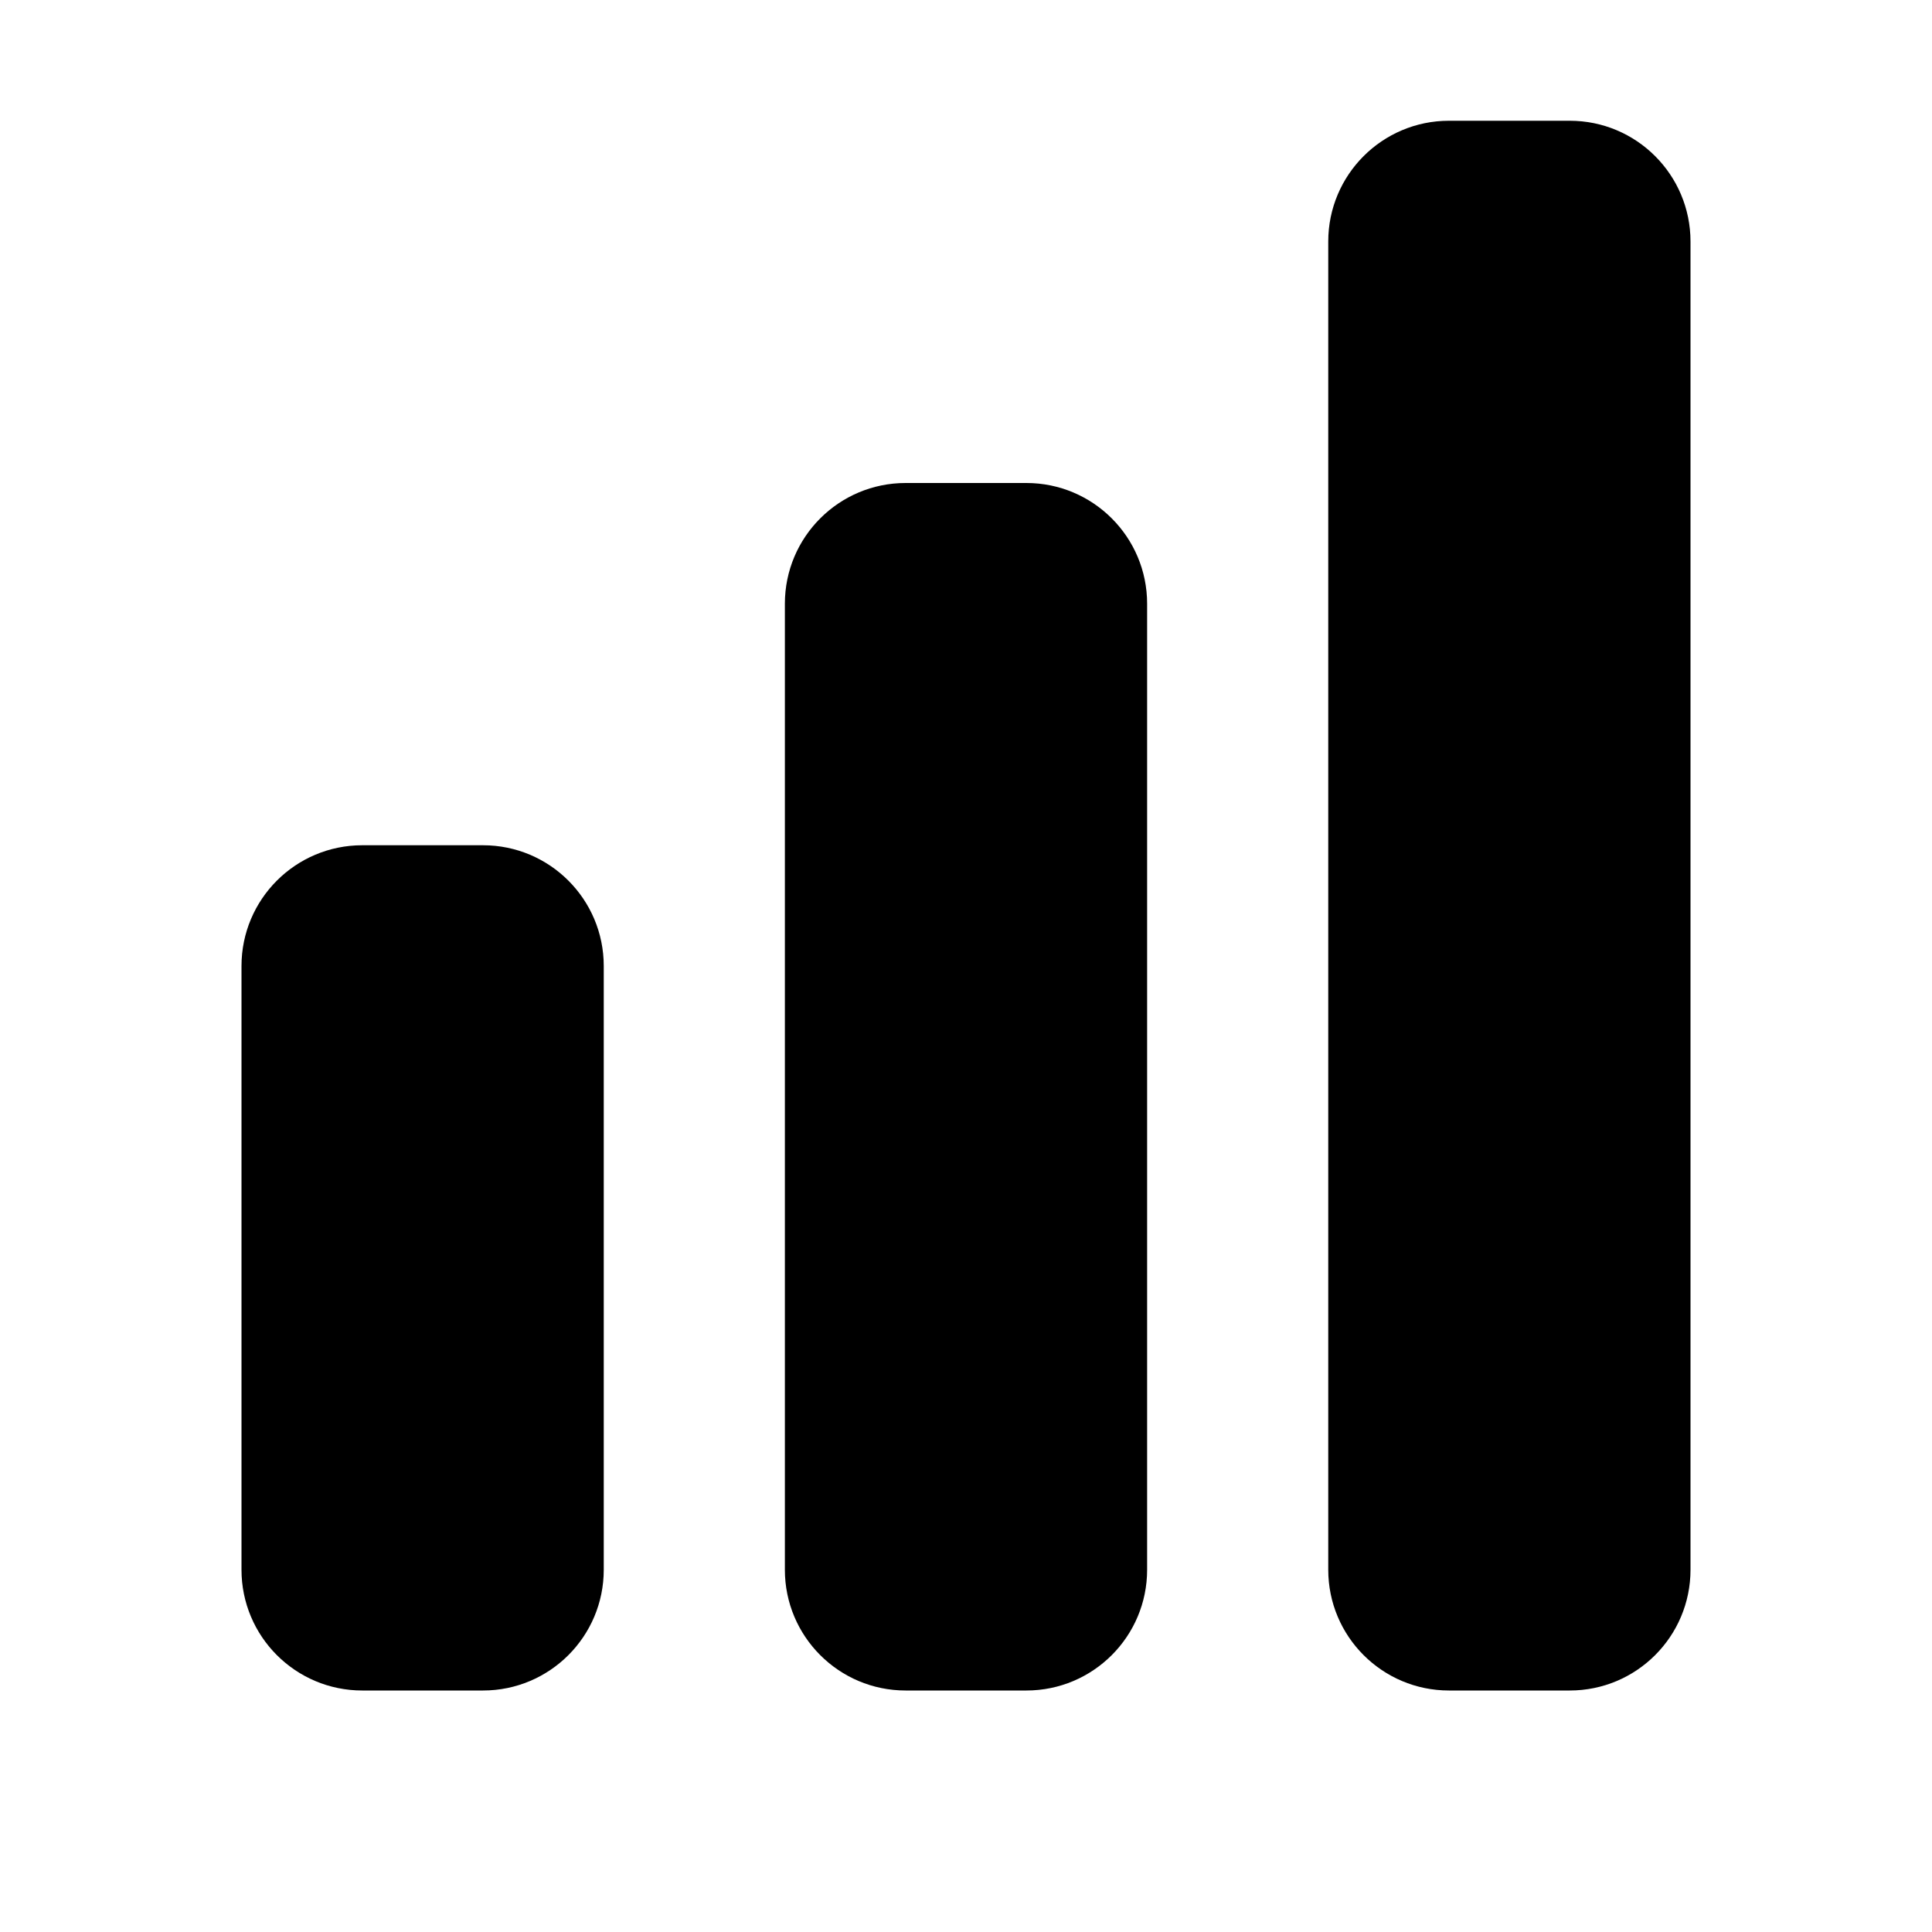
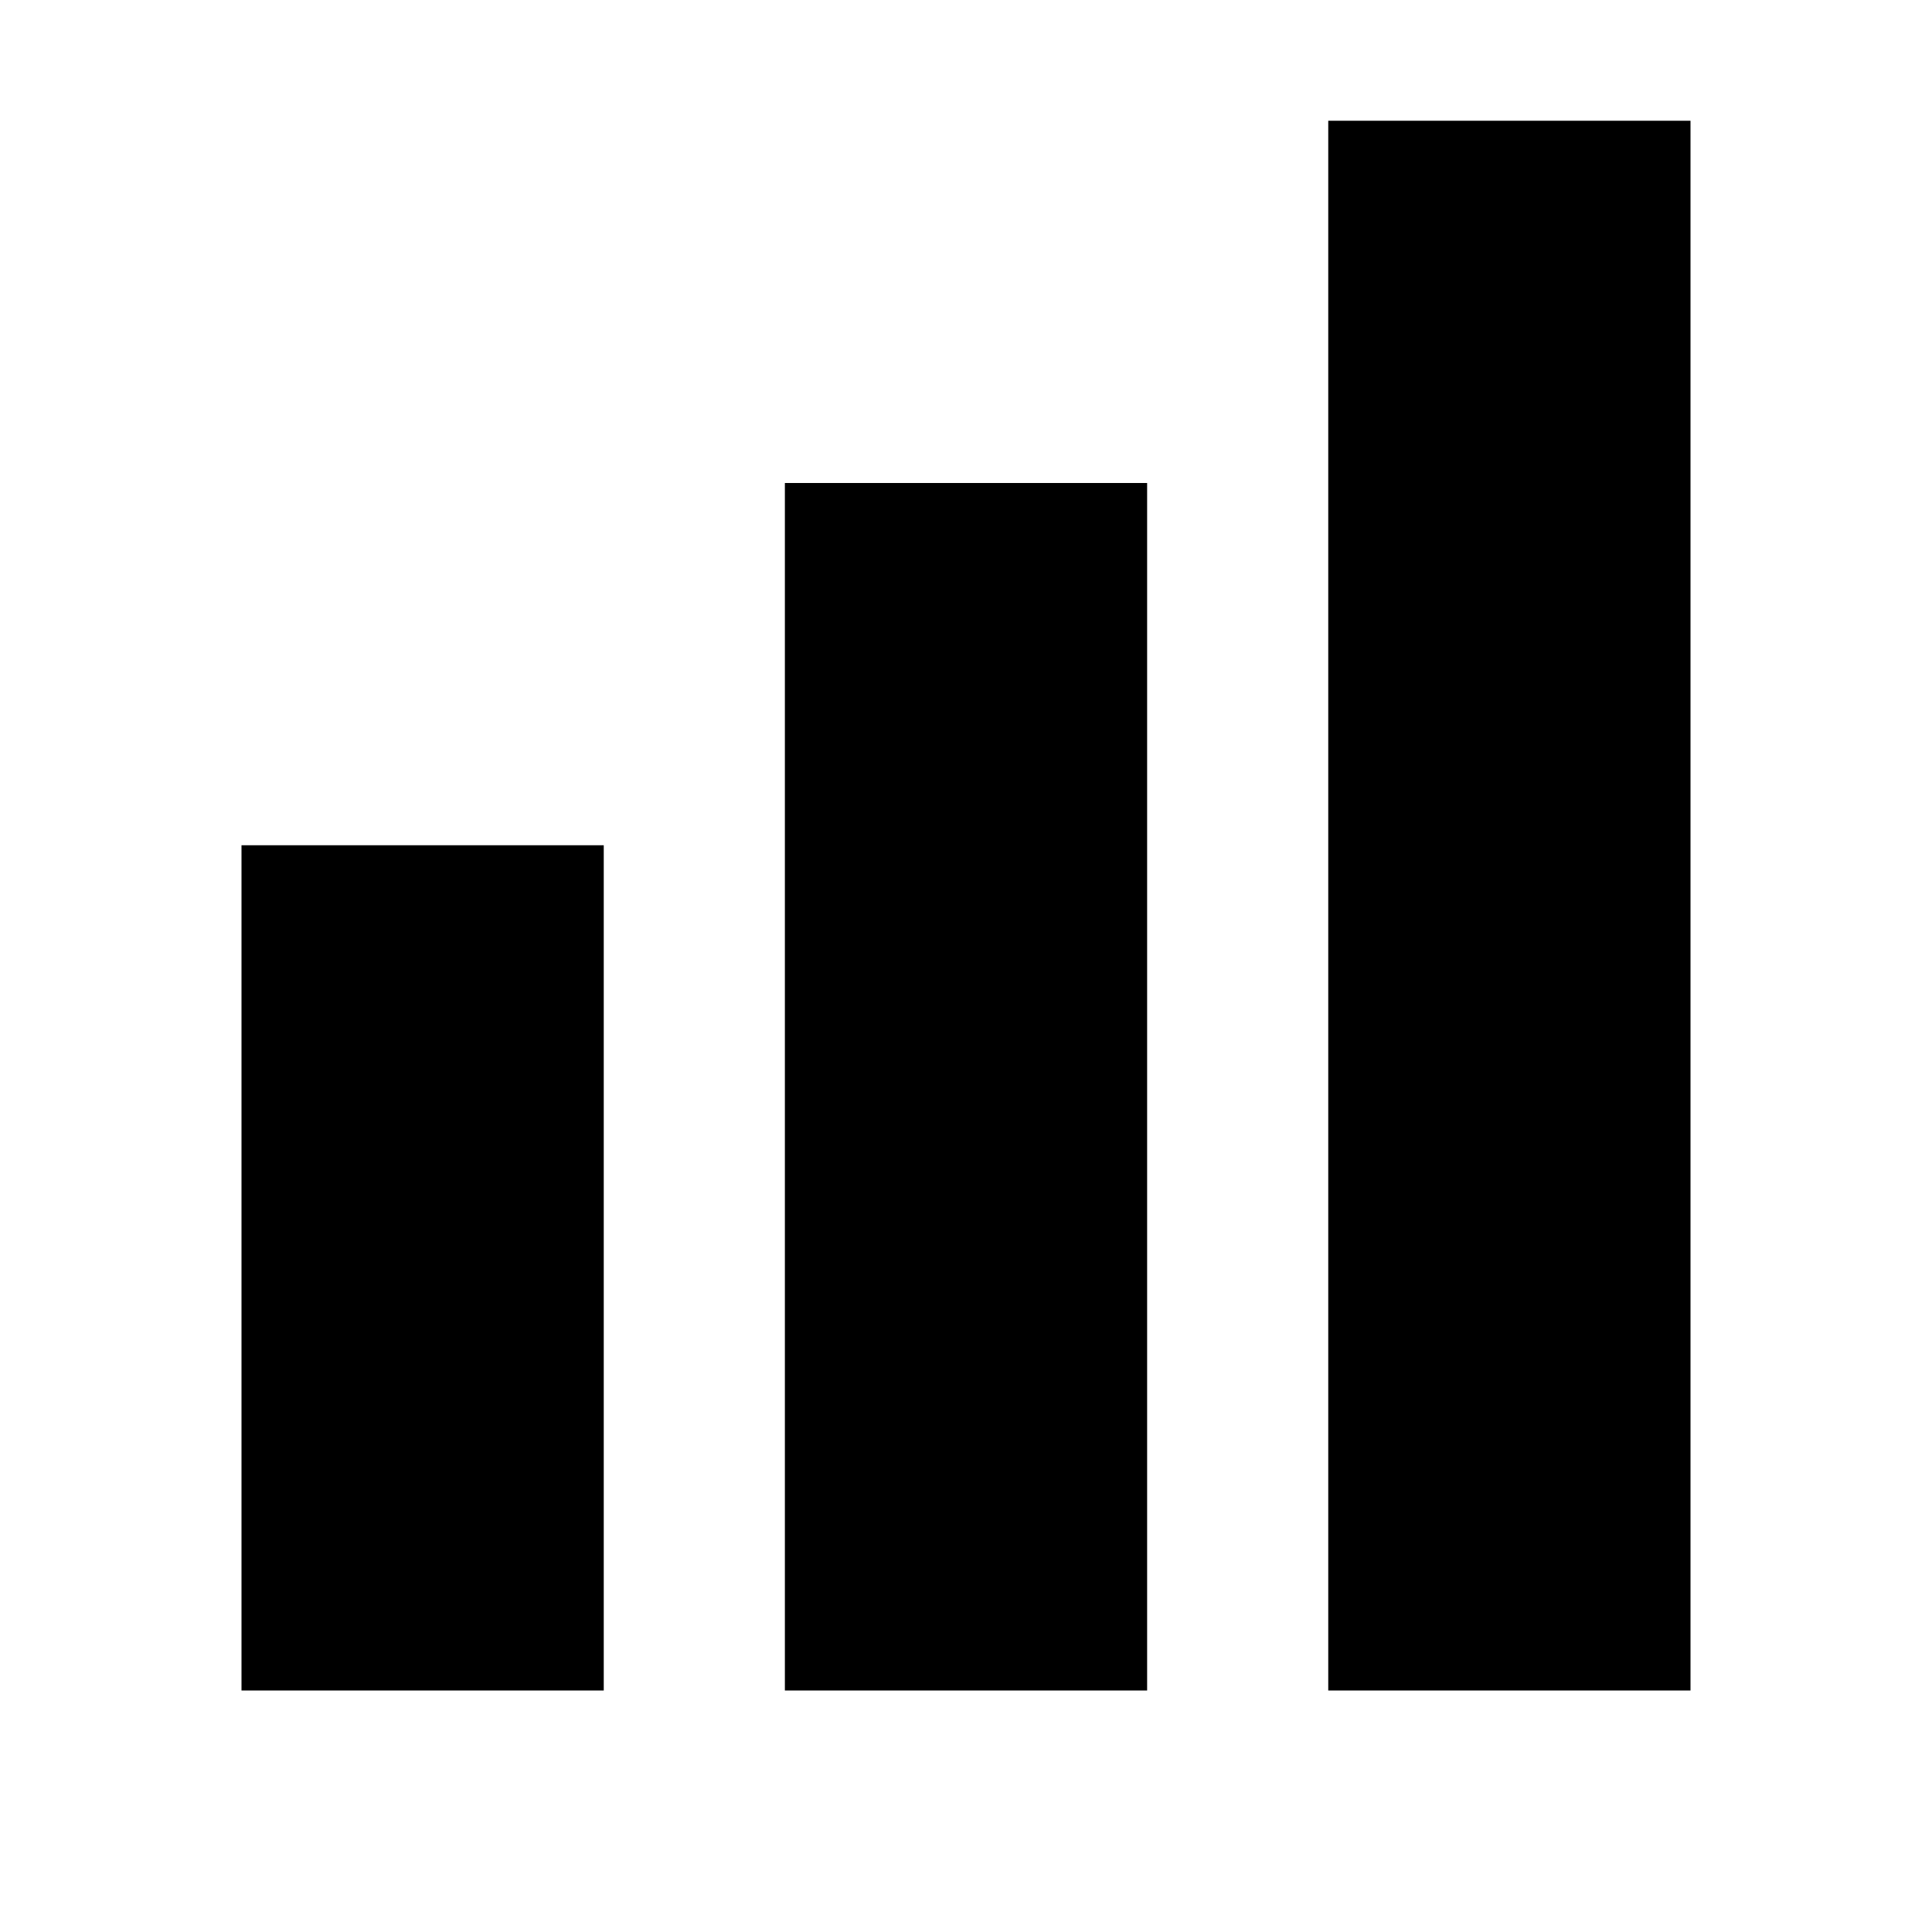
<svg xmlns="http://www.w3.org/2000/svg" viewBox="0 0 32 32" fill="none" aria-hidden="true">
-   <rect x="4" y="14" width="6" height="14" rx="2" fill="currentColor" />
-   <rect x="13" y="8" width="6" height="20" rx="2" fill="currentColor" />
-   <rect x="22" y="2" width="6" height="26" rx="2" fill="currentColor" />
+   <rect x="4" y="14" width="6" height="14" fill="currentColor" />
+   <rect x="13" y="8" width="6" height="20" fill="currentColor" />
+   <rect x="22" y="2" width="6" height="26" fill="currentColor" />
</svg>
